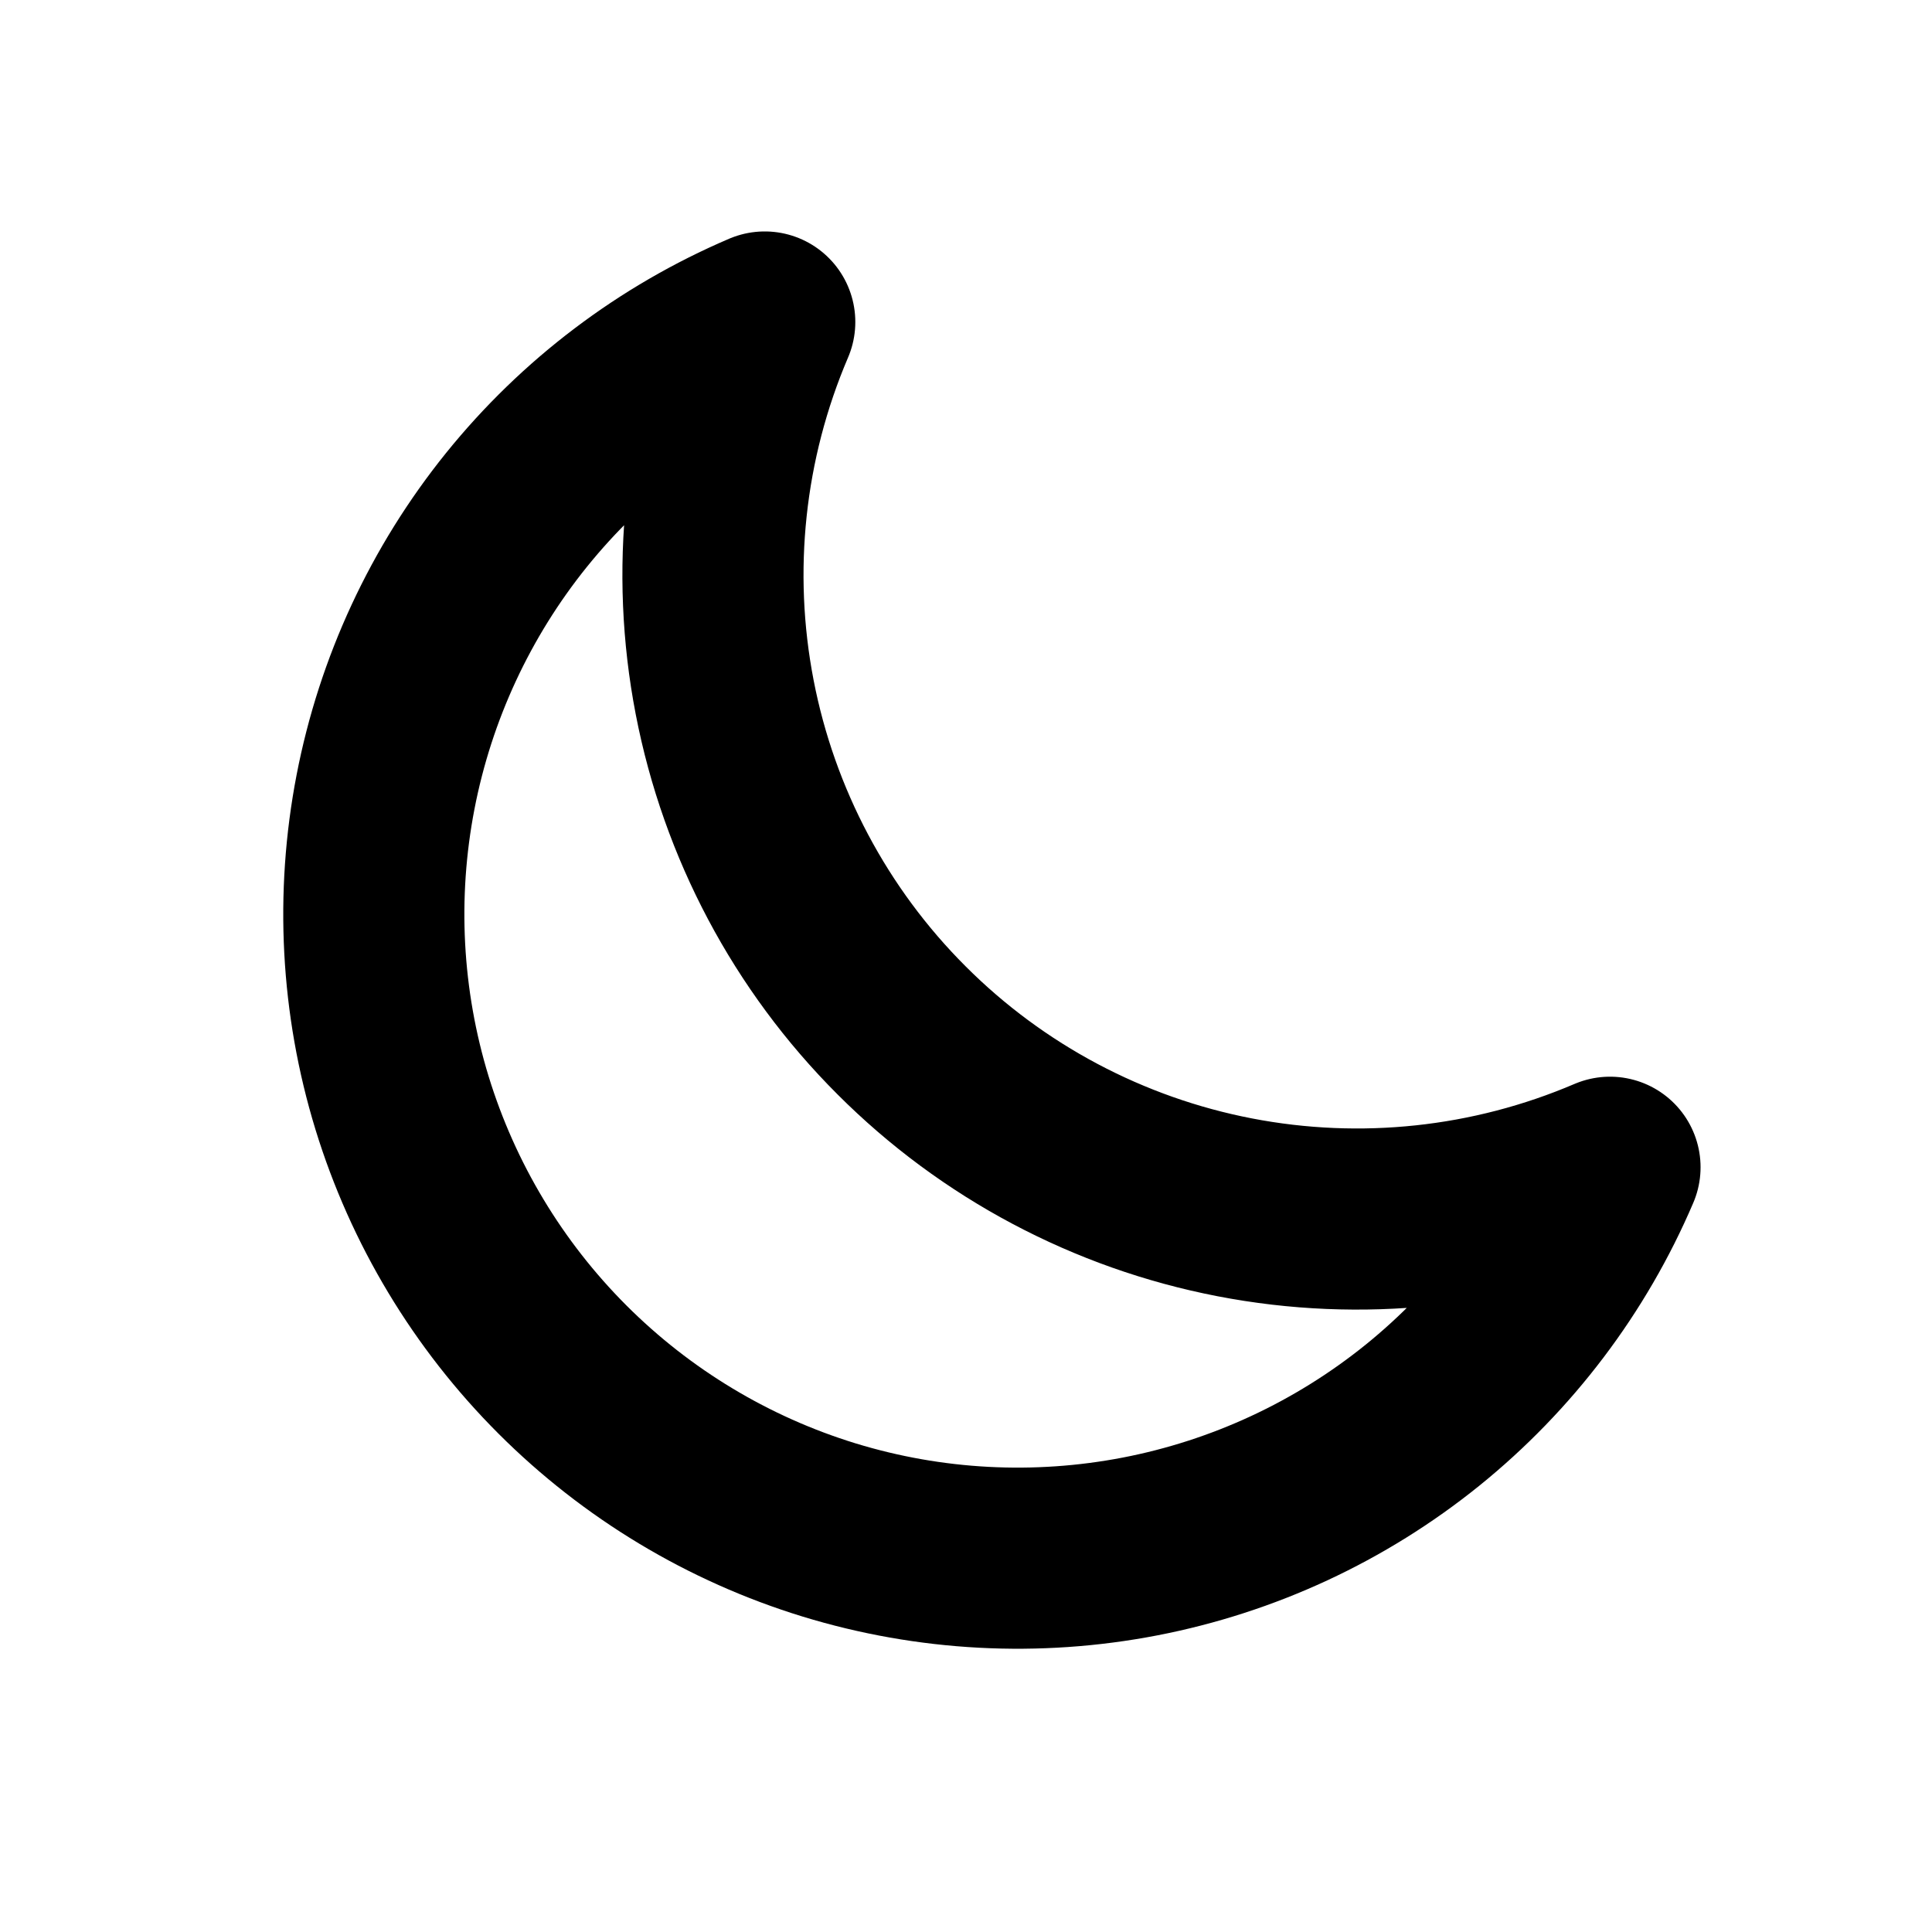
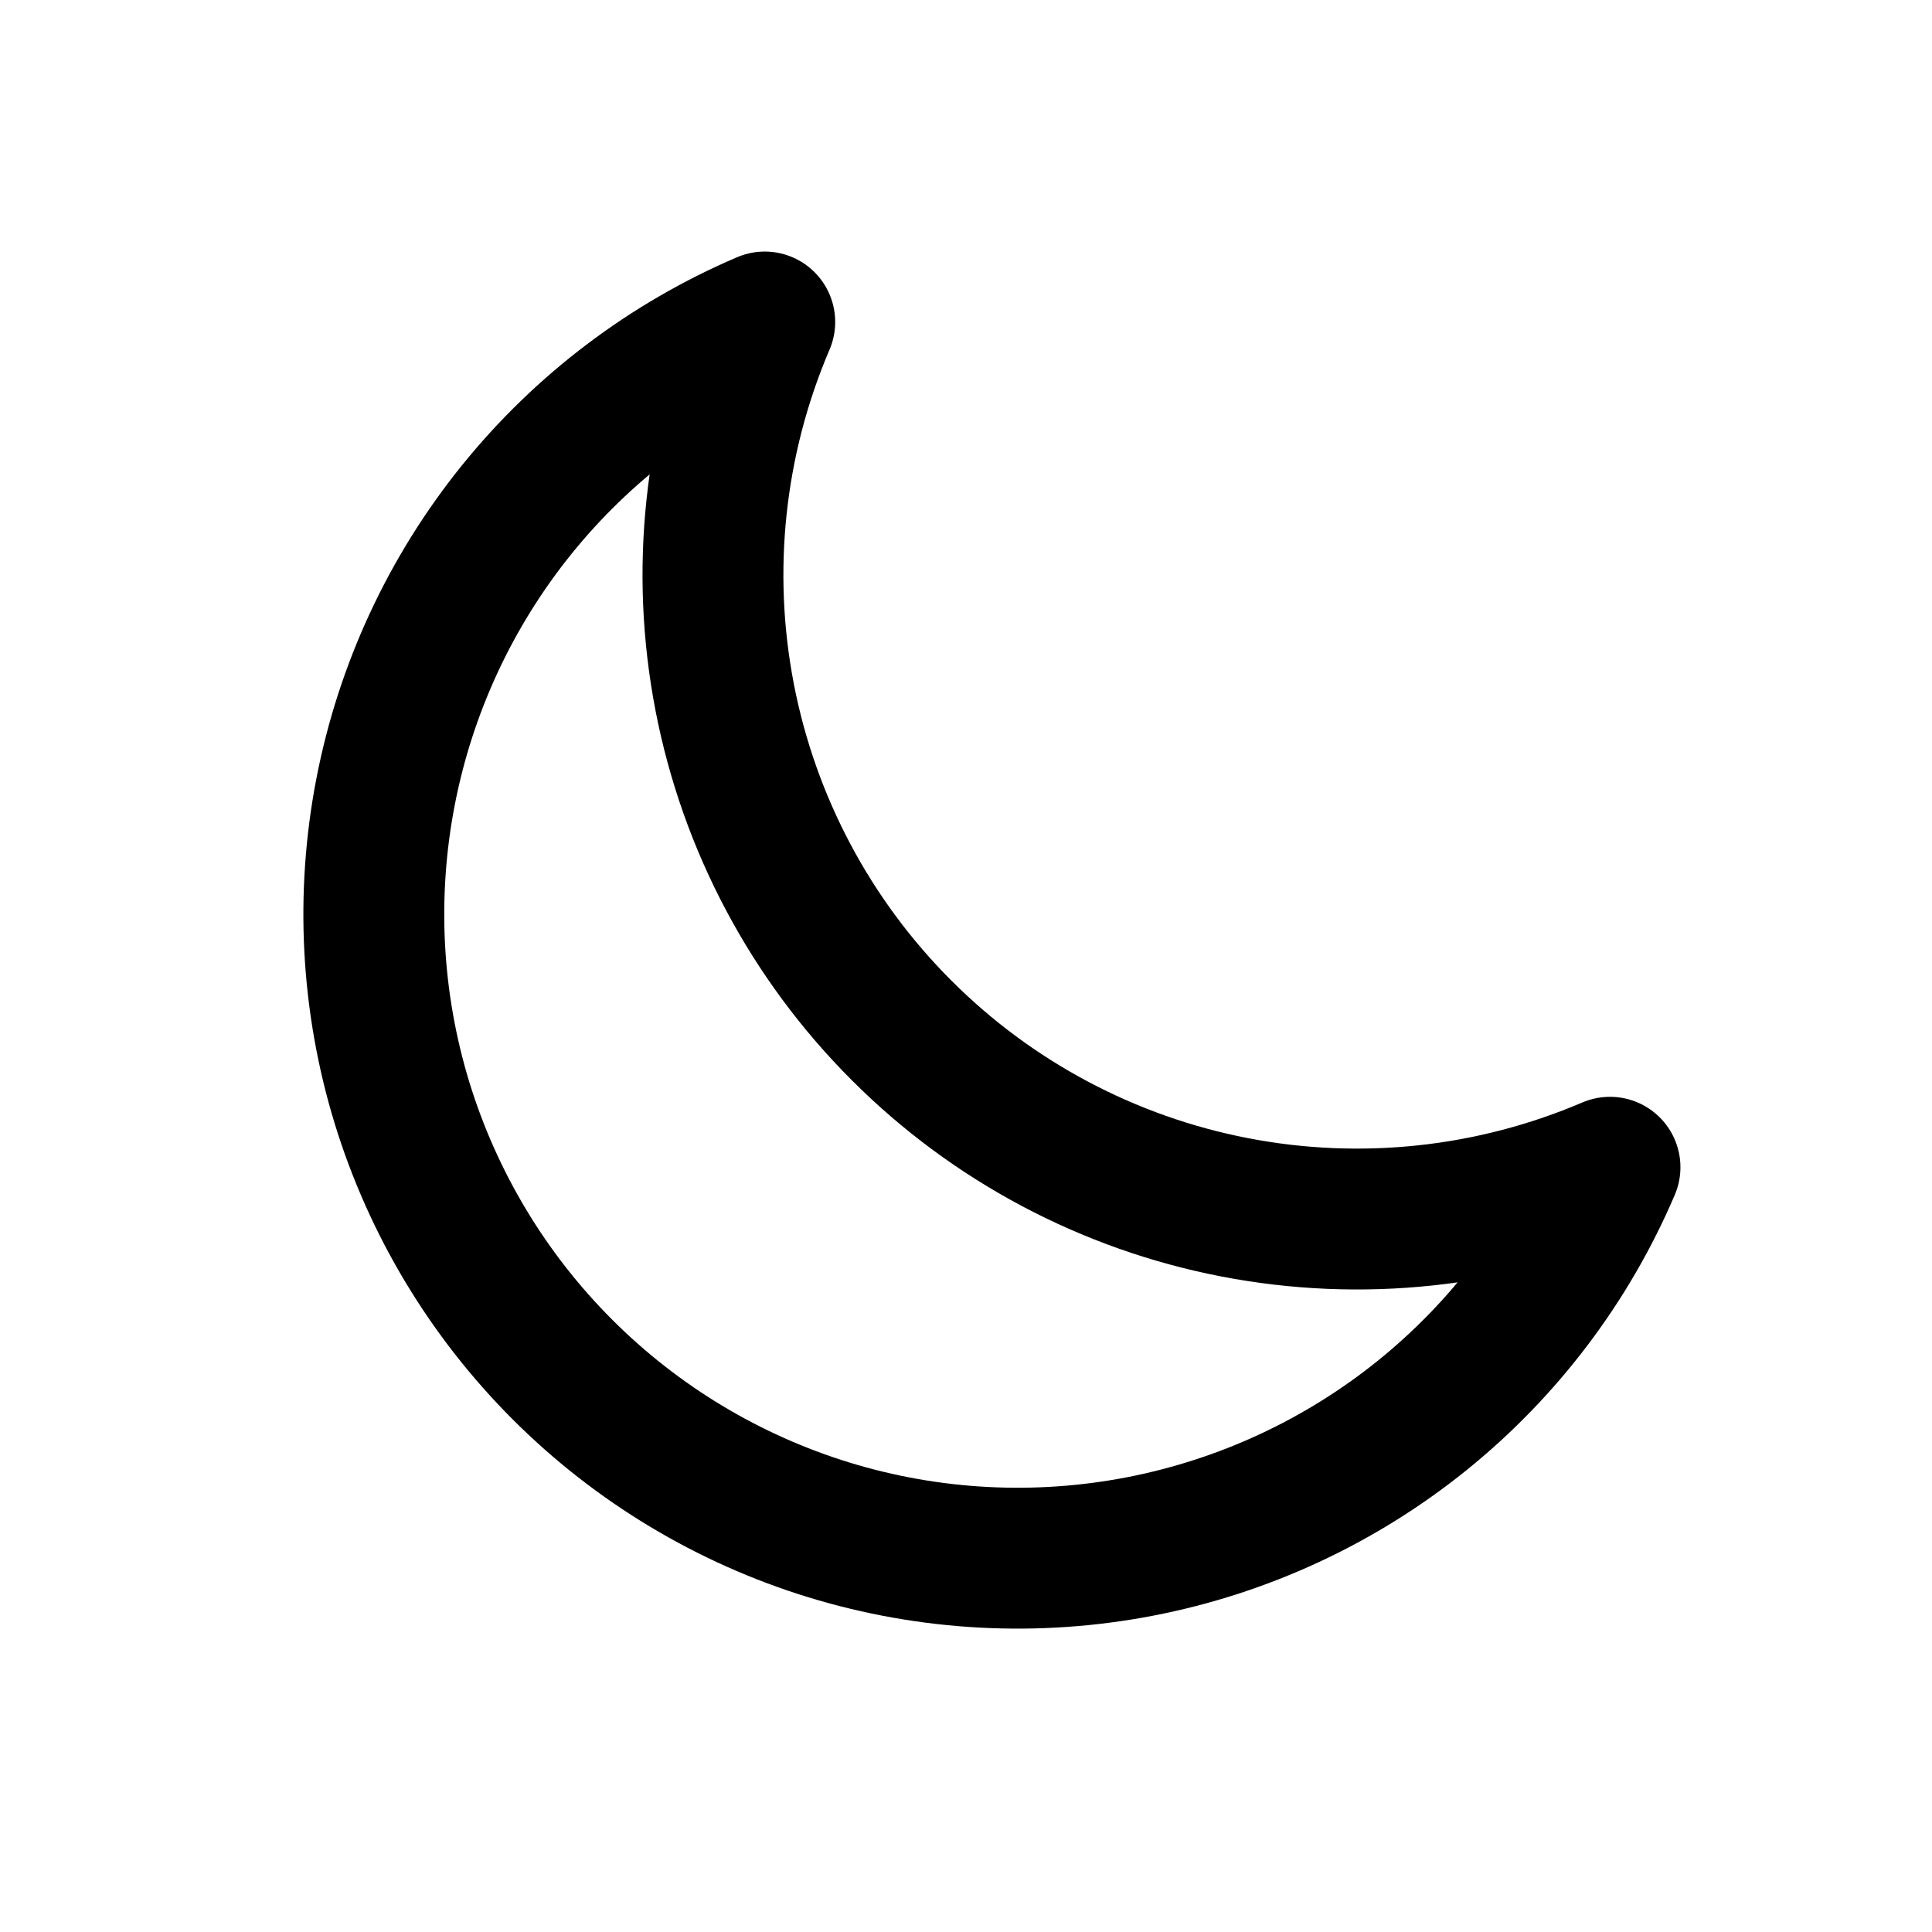
<svg xmlns="http://www.w3.org/2000/svg" width="24" height="24" viewBox="0 0 24 24" fill="none">
-   <path d="M20 14.5C18.531 15.128 16.908 15.301 15.339 14.998C13.771 14.695 12.329 13.93 11.2 12.8C10.07 11.671 9.305 10.229 9.002 8.661C8.699 7.092 8.872 5.469 9.5 4C8.297 4.514 7.239 5.315 6.417 6.333C5.596 7.351 5.037 8.555 4.789 9.839C4.541 11.124 4.611 12.449 4.994 13.7C5.378 14.951 6.062 16.088 6.987 17.013C7.912 17.938 9.049 18.622 10.3 19.006C11.551 19.389 12.876 19.459 14.161 19.211C15.445 18.963 16.649 18.404 17.667 17.583C18.685 16.761 19.486 15.703 20 14.5Z" stroke="currentColor" stroke-width="2.25" stroke-linecap="round" stroke-linejoin="round" />
+   <path d="M20 14.5C18.531 15.128 16.908 15.301 15.339 14.998C13.771 14.695 12.329 13.93 11.2 12.8C10.07 11.671 9.305 10.229 9.002 8.661C8.699 7.092 8.872 5.469 9.5 4C8.297 4.514 7.239 5.315 6.417 6.333C5.596 7.351 5.037 8.555 4.789 9.839C4.541 11.124 4.611 12.449 4.994 13.7C5.378 14.951 6.062 16.088 6.987 17.013C7.912 17.938 9.049 18.622 10.3 19.006C11.551 19.389 12.876 19.459 14.161 19.211C15.445 18.963 16.649 18.404 17.667 17.583C18.685 16.761 19.486 15.703 20 14.5Z" stroke="currentColor" stroke-width="1.75" stroke-linecap="round" stroke-linejoin="round" />
</svg>
